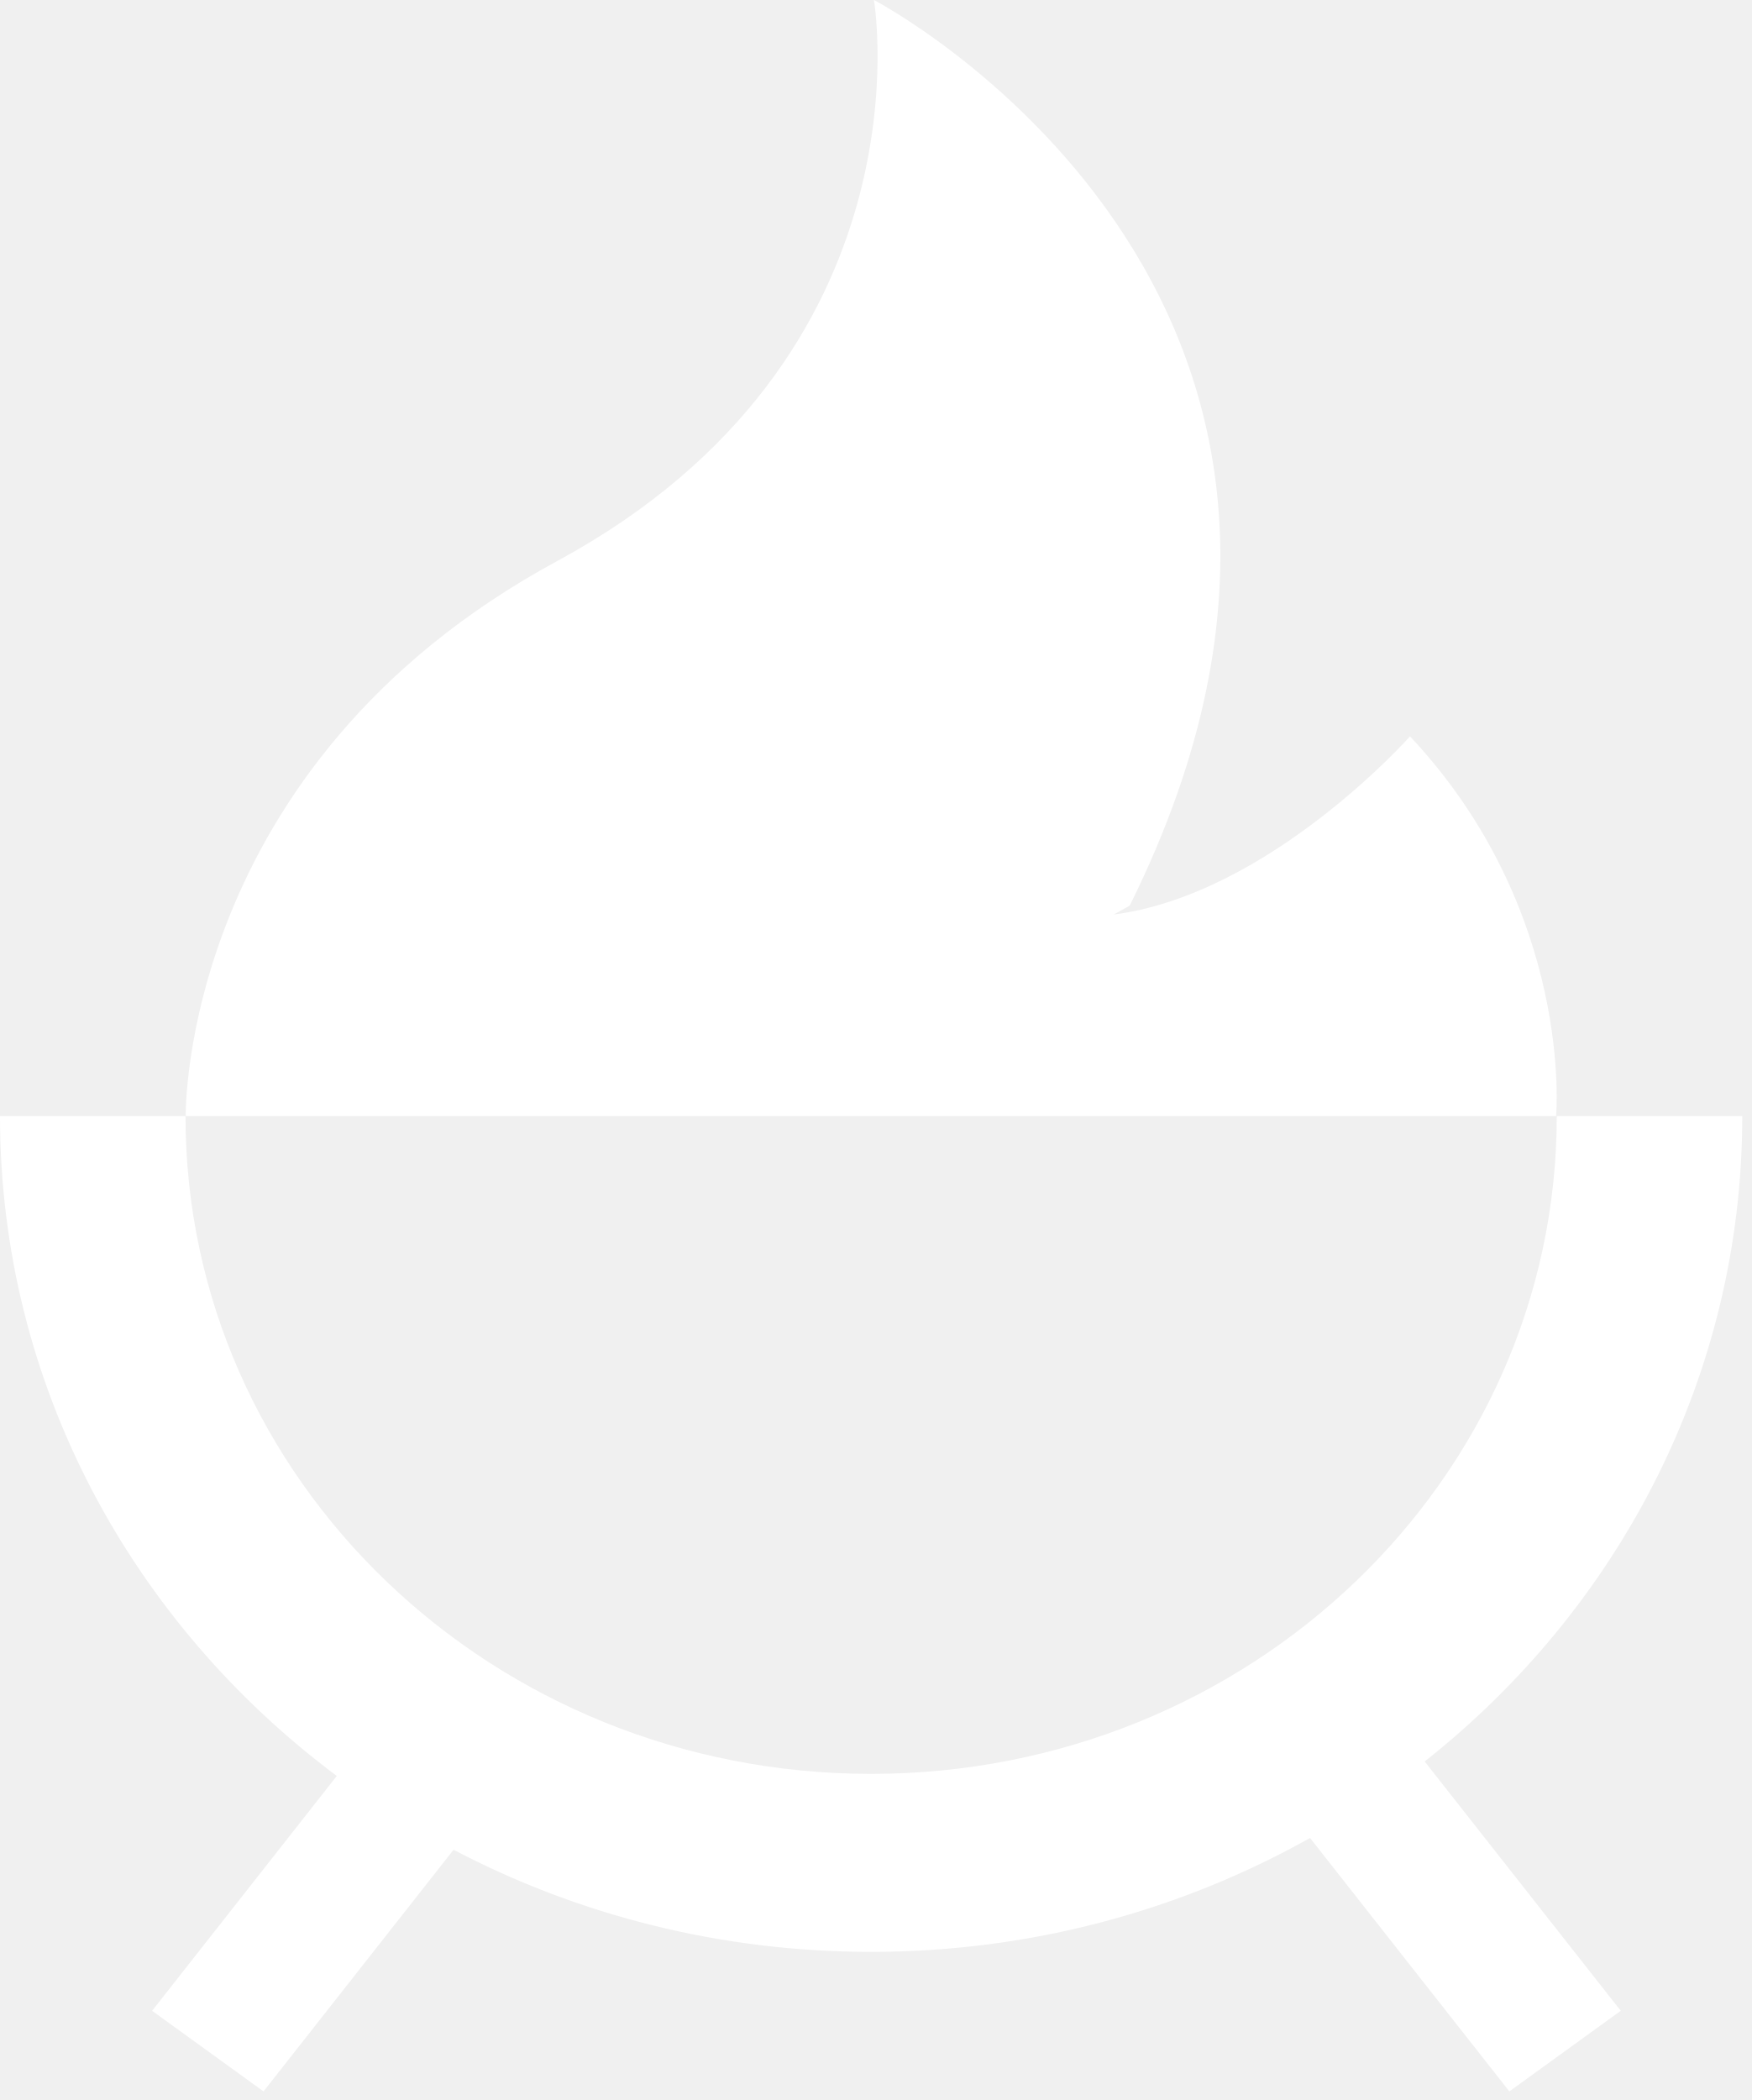
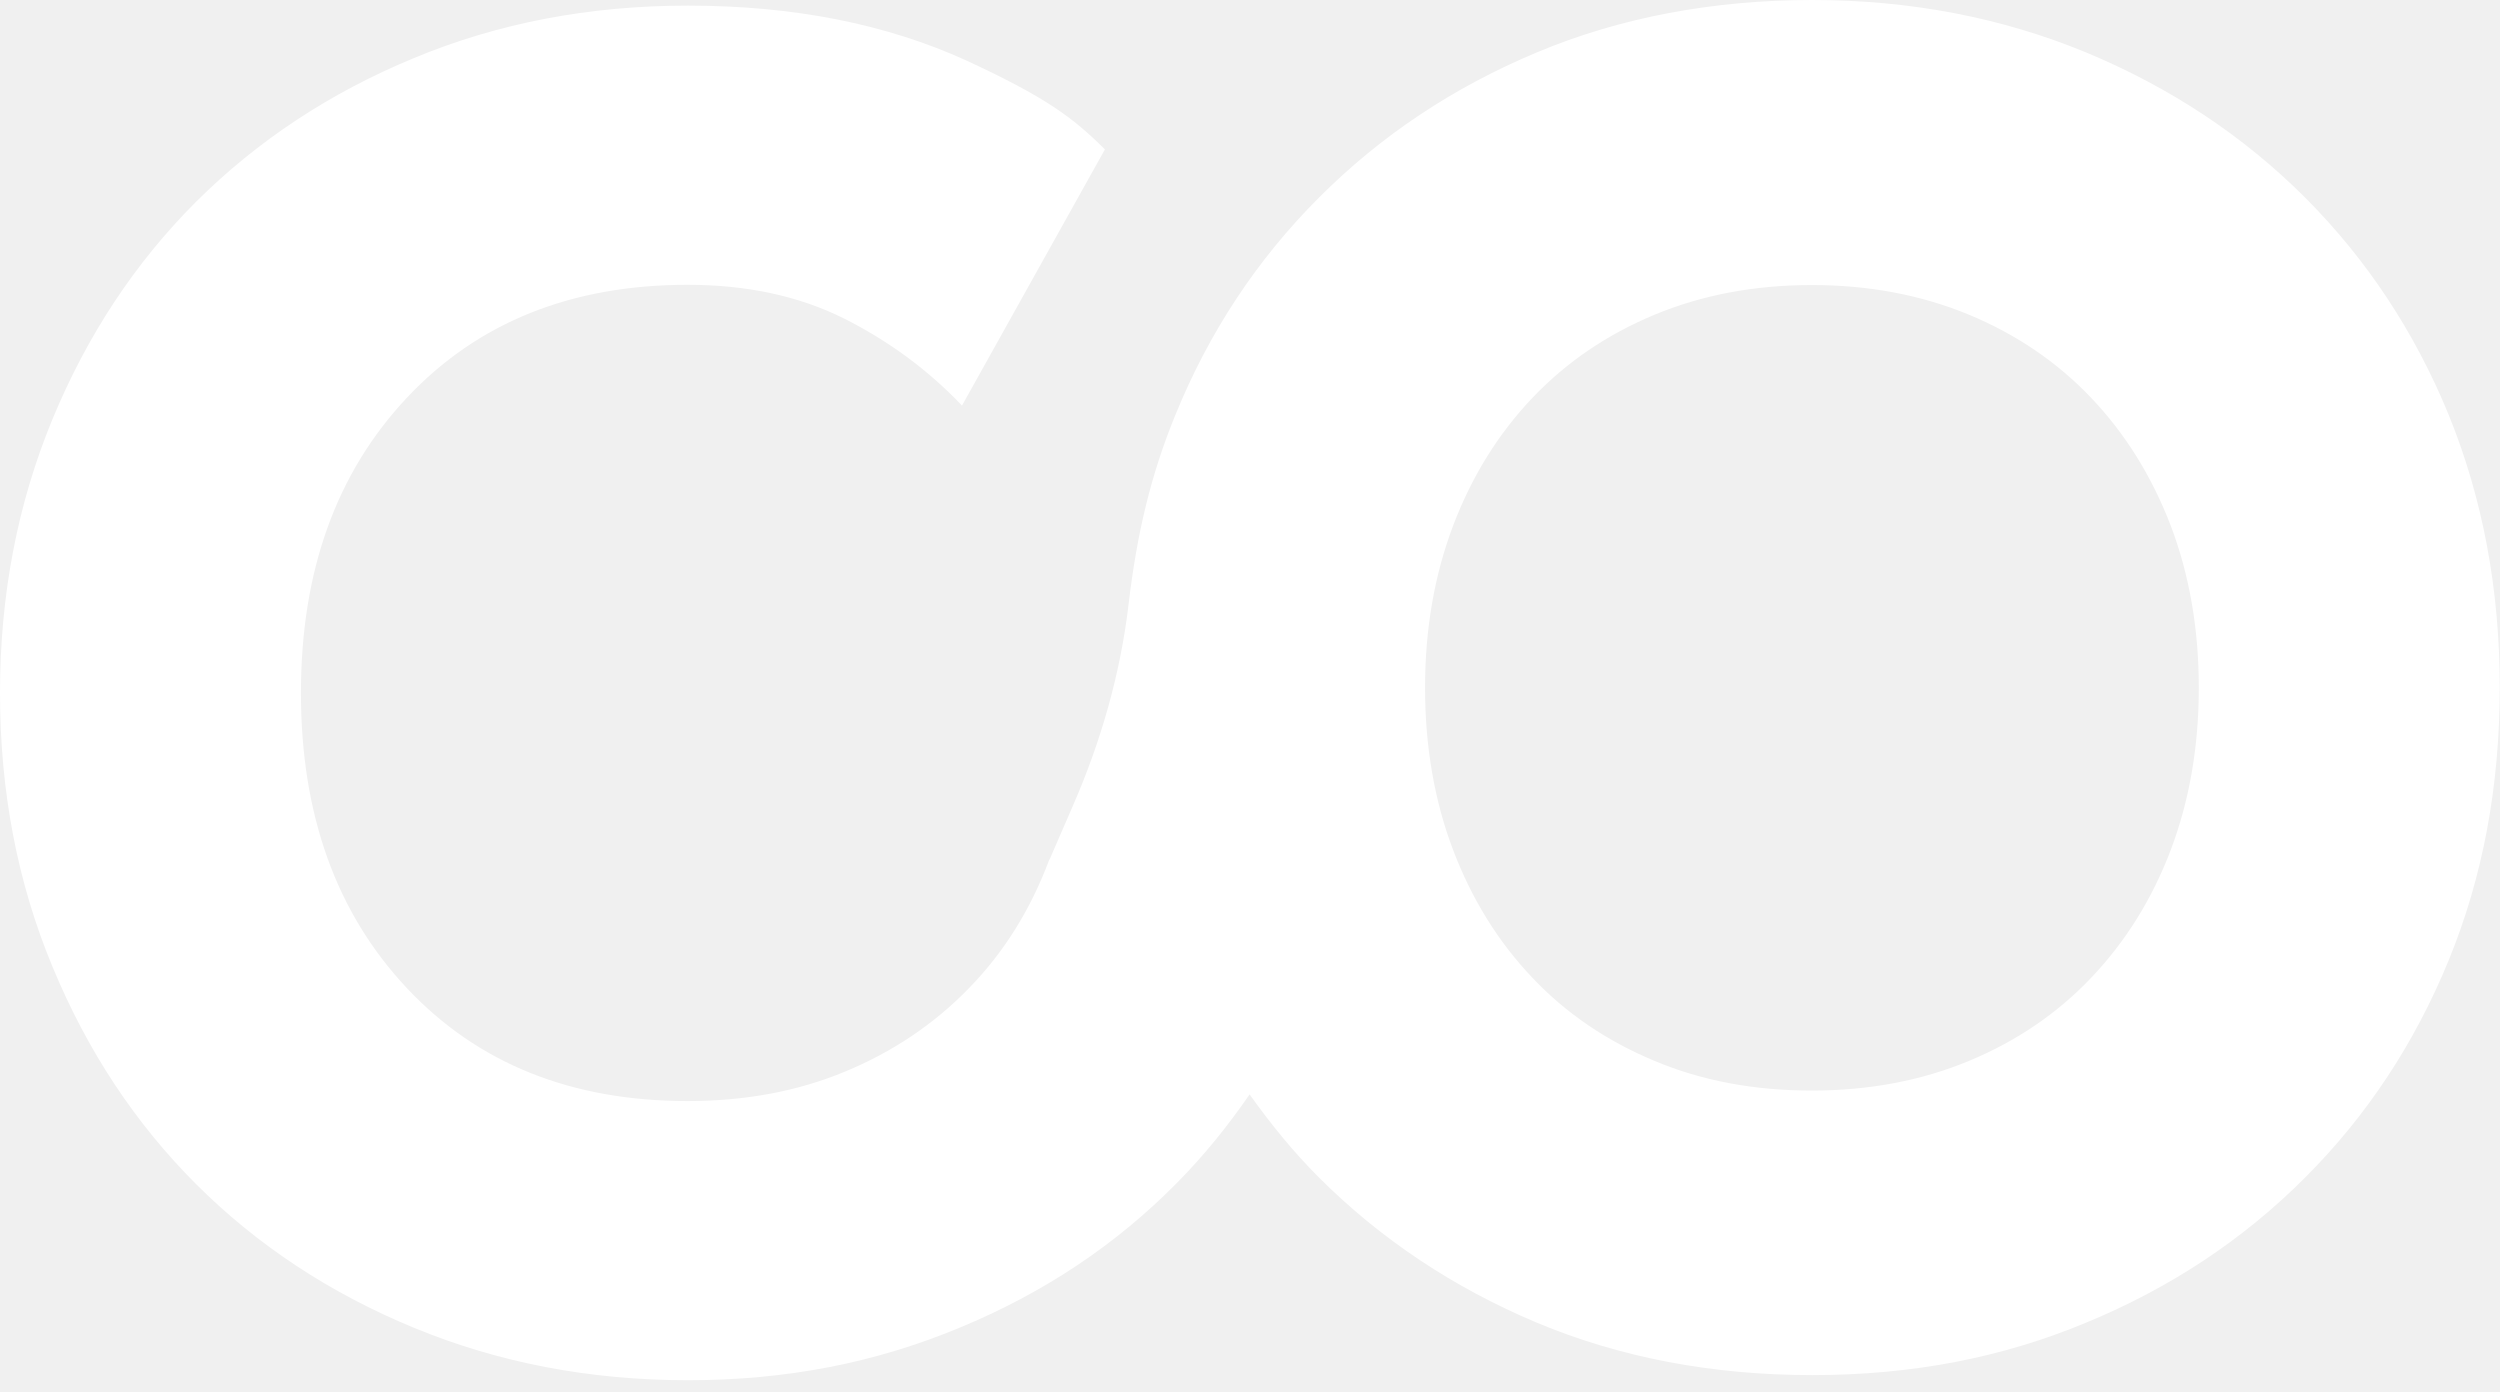
- <svg xmlns="http://www.w3.org/2000/svg" width="161" height="193" viewBox="0 0 161 193" fill="none">
-   <path d="M143.033 102.574C143.033 102.574 144.717 83.784 129.605 67.674C129.605 67.674 116.732 82.189 102.373 84.05L103.839 83.234C131.824 26.845 80.33 0 80.33 0C80.33 0 85.935 32.754 51.216 51.563C16.498 70.352 17.072 102.574 17.072 102.574H143.033Z" fill="white" />
-   <path d="M160.145 102.574H143.093C143.093 135.955 114.89 163.028 80.073 163.028C45.255 163.028 17.052 135.974 17.052 102.574H0C0 127.235 12.121 149.159 30.956 163.218L13.982 184.801L24.222 192.21L41.69 170.001C53.098 175.985 66.169 179.386 80.073 179.386C94.788 179.386 108.552 175.567 120.416 168.918L138.735 192.21L148.975 184.801L130.952 161.888C148.777 147.81 160.145 126.456 160.145 102.574V102.574Z" fill="white" />
+ <svg xmlns="http://www.w3.org/2000/svg" width="212" height="118" viewBox="0 0 212 118" fill="none">
+   <path d="M88.983 72.886C87.398 77.139 85.117 80.785 82.142 83.823C79.188 86.86 75.691 89.204 71.651 90.875C67.633 92.545 63.181 93.37 58.316 93.37C48.434 93.37 40.506 90.18 34.512 83.801C28.517 77.421 25.52 69.089 25.52 58.76C25.52 48.432 28.517 40.099 34.512 33.72C40.506 27.34 48.455 24.151 58.316 24.151C63.333 24.151 67.742 25.105 71.543 26.993C75.344 28.903 78.688 31.355 81.577 34.393L93.696 12.672C90.981 9.96 88.679 8.246 81.924 5.121C75.148 2.04 67.307 0.477 58.337 0.477C49.976 0.477 42.244 1.953 35.098 4.926C27.953 7.877 21.806 11.956 16.637 17.099C11.468 22.263 7.406 28.404 4.452 35.543C1.499 42.682 0 50.428 0 58.76C0 67.093 1.477 74.839 4.452 81.978C7.406 89.117 11.468 95.258 16.637 100.422C21.806 105.586 27.953 109.644 35.098 112.595C42.244 115.546 49.976 117.043 58.337 117.043C66.699 117.043 74.214 115.568 81.36 112.595C88.505 109.644 94.652 105.543 99.821 100.292C102.101 97.992 104.121 95.475 105.967 92.806C107.748 95.301 109.66 97.666 111.853 99.858C117.088 105.087 123.256 109.188 130.315 112.161C137.373 115.112 145.17 116.609 153.663 116.609C162.155 116.609 169.756 115.134 176.902 112.161C184.048 109.21 190.237 105.109 195.472 99.858C200.706 94.629 204.768 88.466 207.656 81.414C210.545 74.362 211.978 66.659 211.978 58.305C211.978 49.951 210.523 42.248 207.656 35.196C204.768 28.143 200.706 22.003 195.472 16.752C190.237 11.522 184.048 7.421 176.902 4.448C169.756 1.497 162.003 0 153.663 0C145.322 0 137.373 1.476 130.315 4.448C123.256 7.399 117.088 11.5 111.853 16.752C106.619 21.981 102.536 28.143 99.669 35.196C97.606 40.23 96.411 45.199 95.694 51.318C94.999 57.176 93.349 62.905 90.981 68.33L89.005 72.886H88.983ZM184.069 72.105C182.484 76.271 180.225 79.873 177.336 82.911C174.448 85.949 170.994 88.293 166.976 89.963C162.958 91.634 158.506 92.48 153.641 92.48C148.776 92.48 144.323 91.656 140.305 89.963C136.287 88.293 132.812 85.949 129.945 82.911C127.057 79.873 124.82 76.271 123.234 72.105C121.649 67.939 120.845 63.339 120.845 58.326C120.845 53.314 121.649 48.736 123.234 44.548C124.82 40.382 127.057 36.779 129.945 33.742C132.834 30.704 136.287 28.36 140.305 26.689C144.323 25.019 148.776 24.172 153.641 24.172C158.506 24.172 162.937 25.019 166.976 26.689C170.994 28.36 174.448 30.704 177.336 33.742C180.225 36.779 182.462 40.382 184.069 44.548C185.655 48.714 186.458 53.314 186.458 58.326C186.458 63.339 185.655 67.917 184.069 72.105Z" fill="white" />
</svg>
